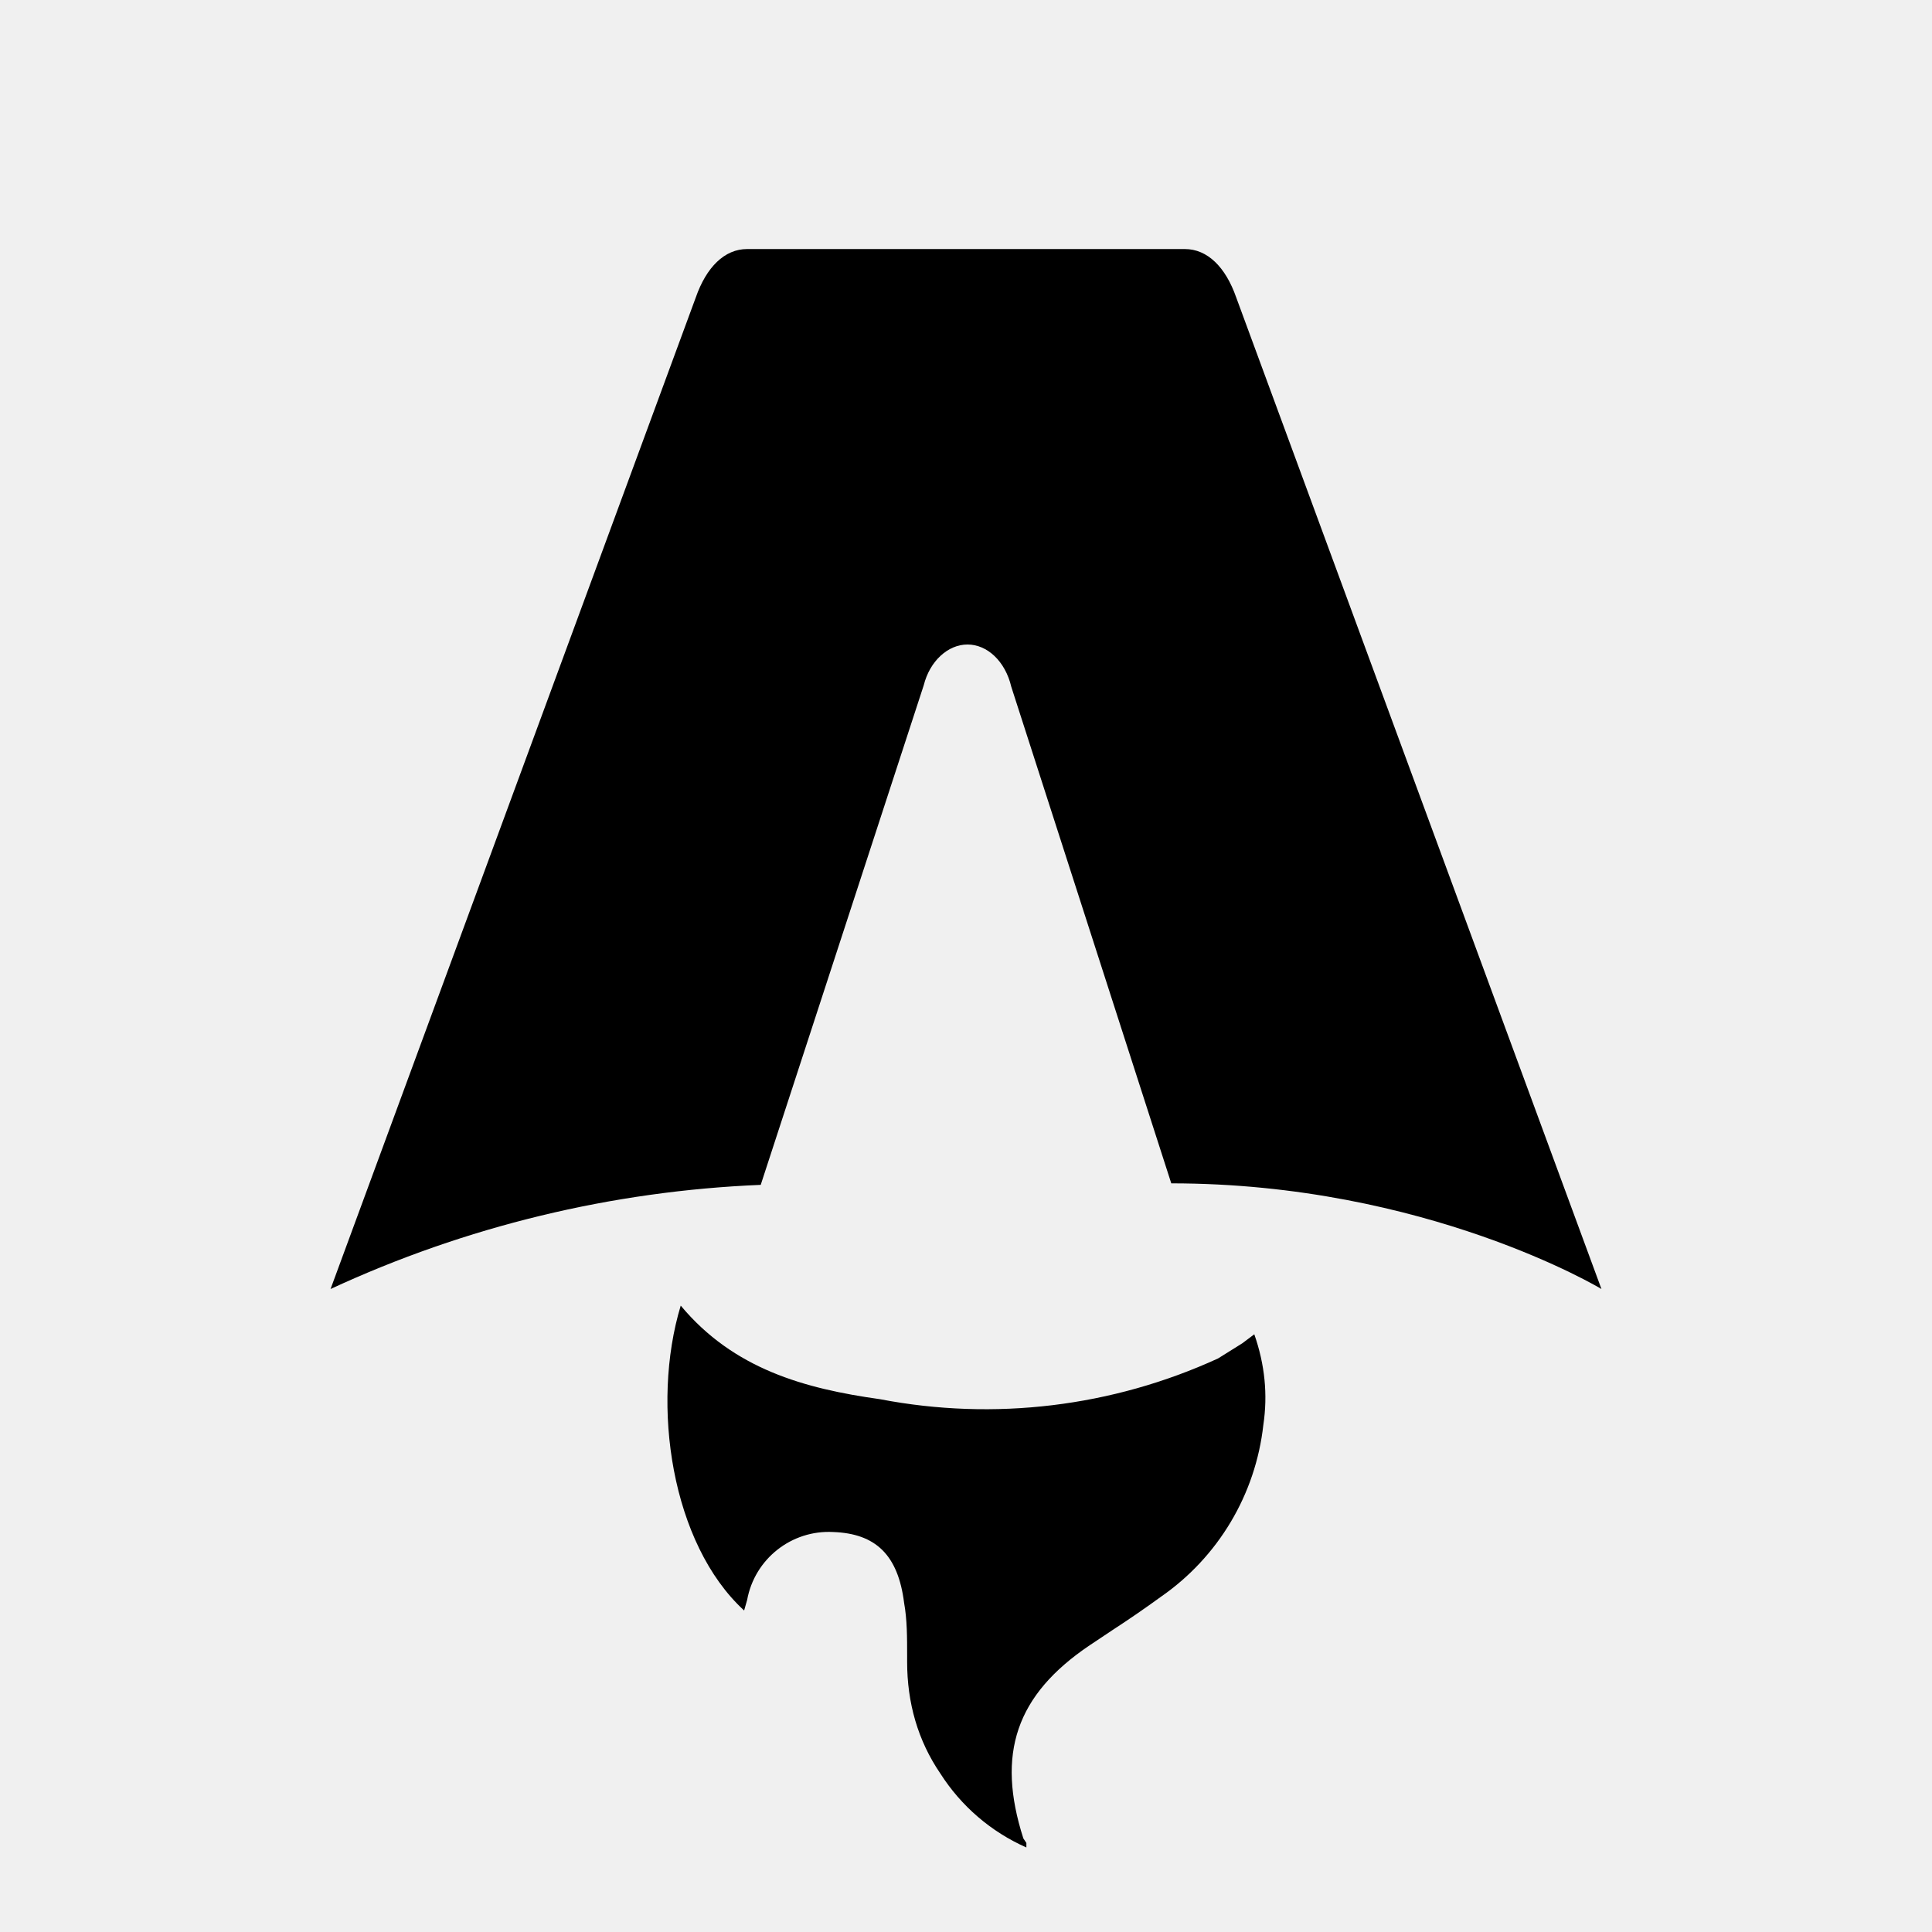
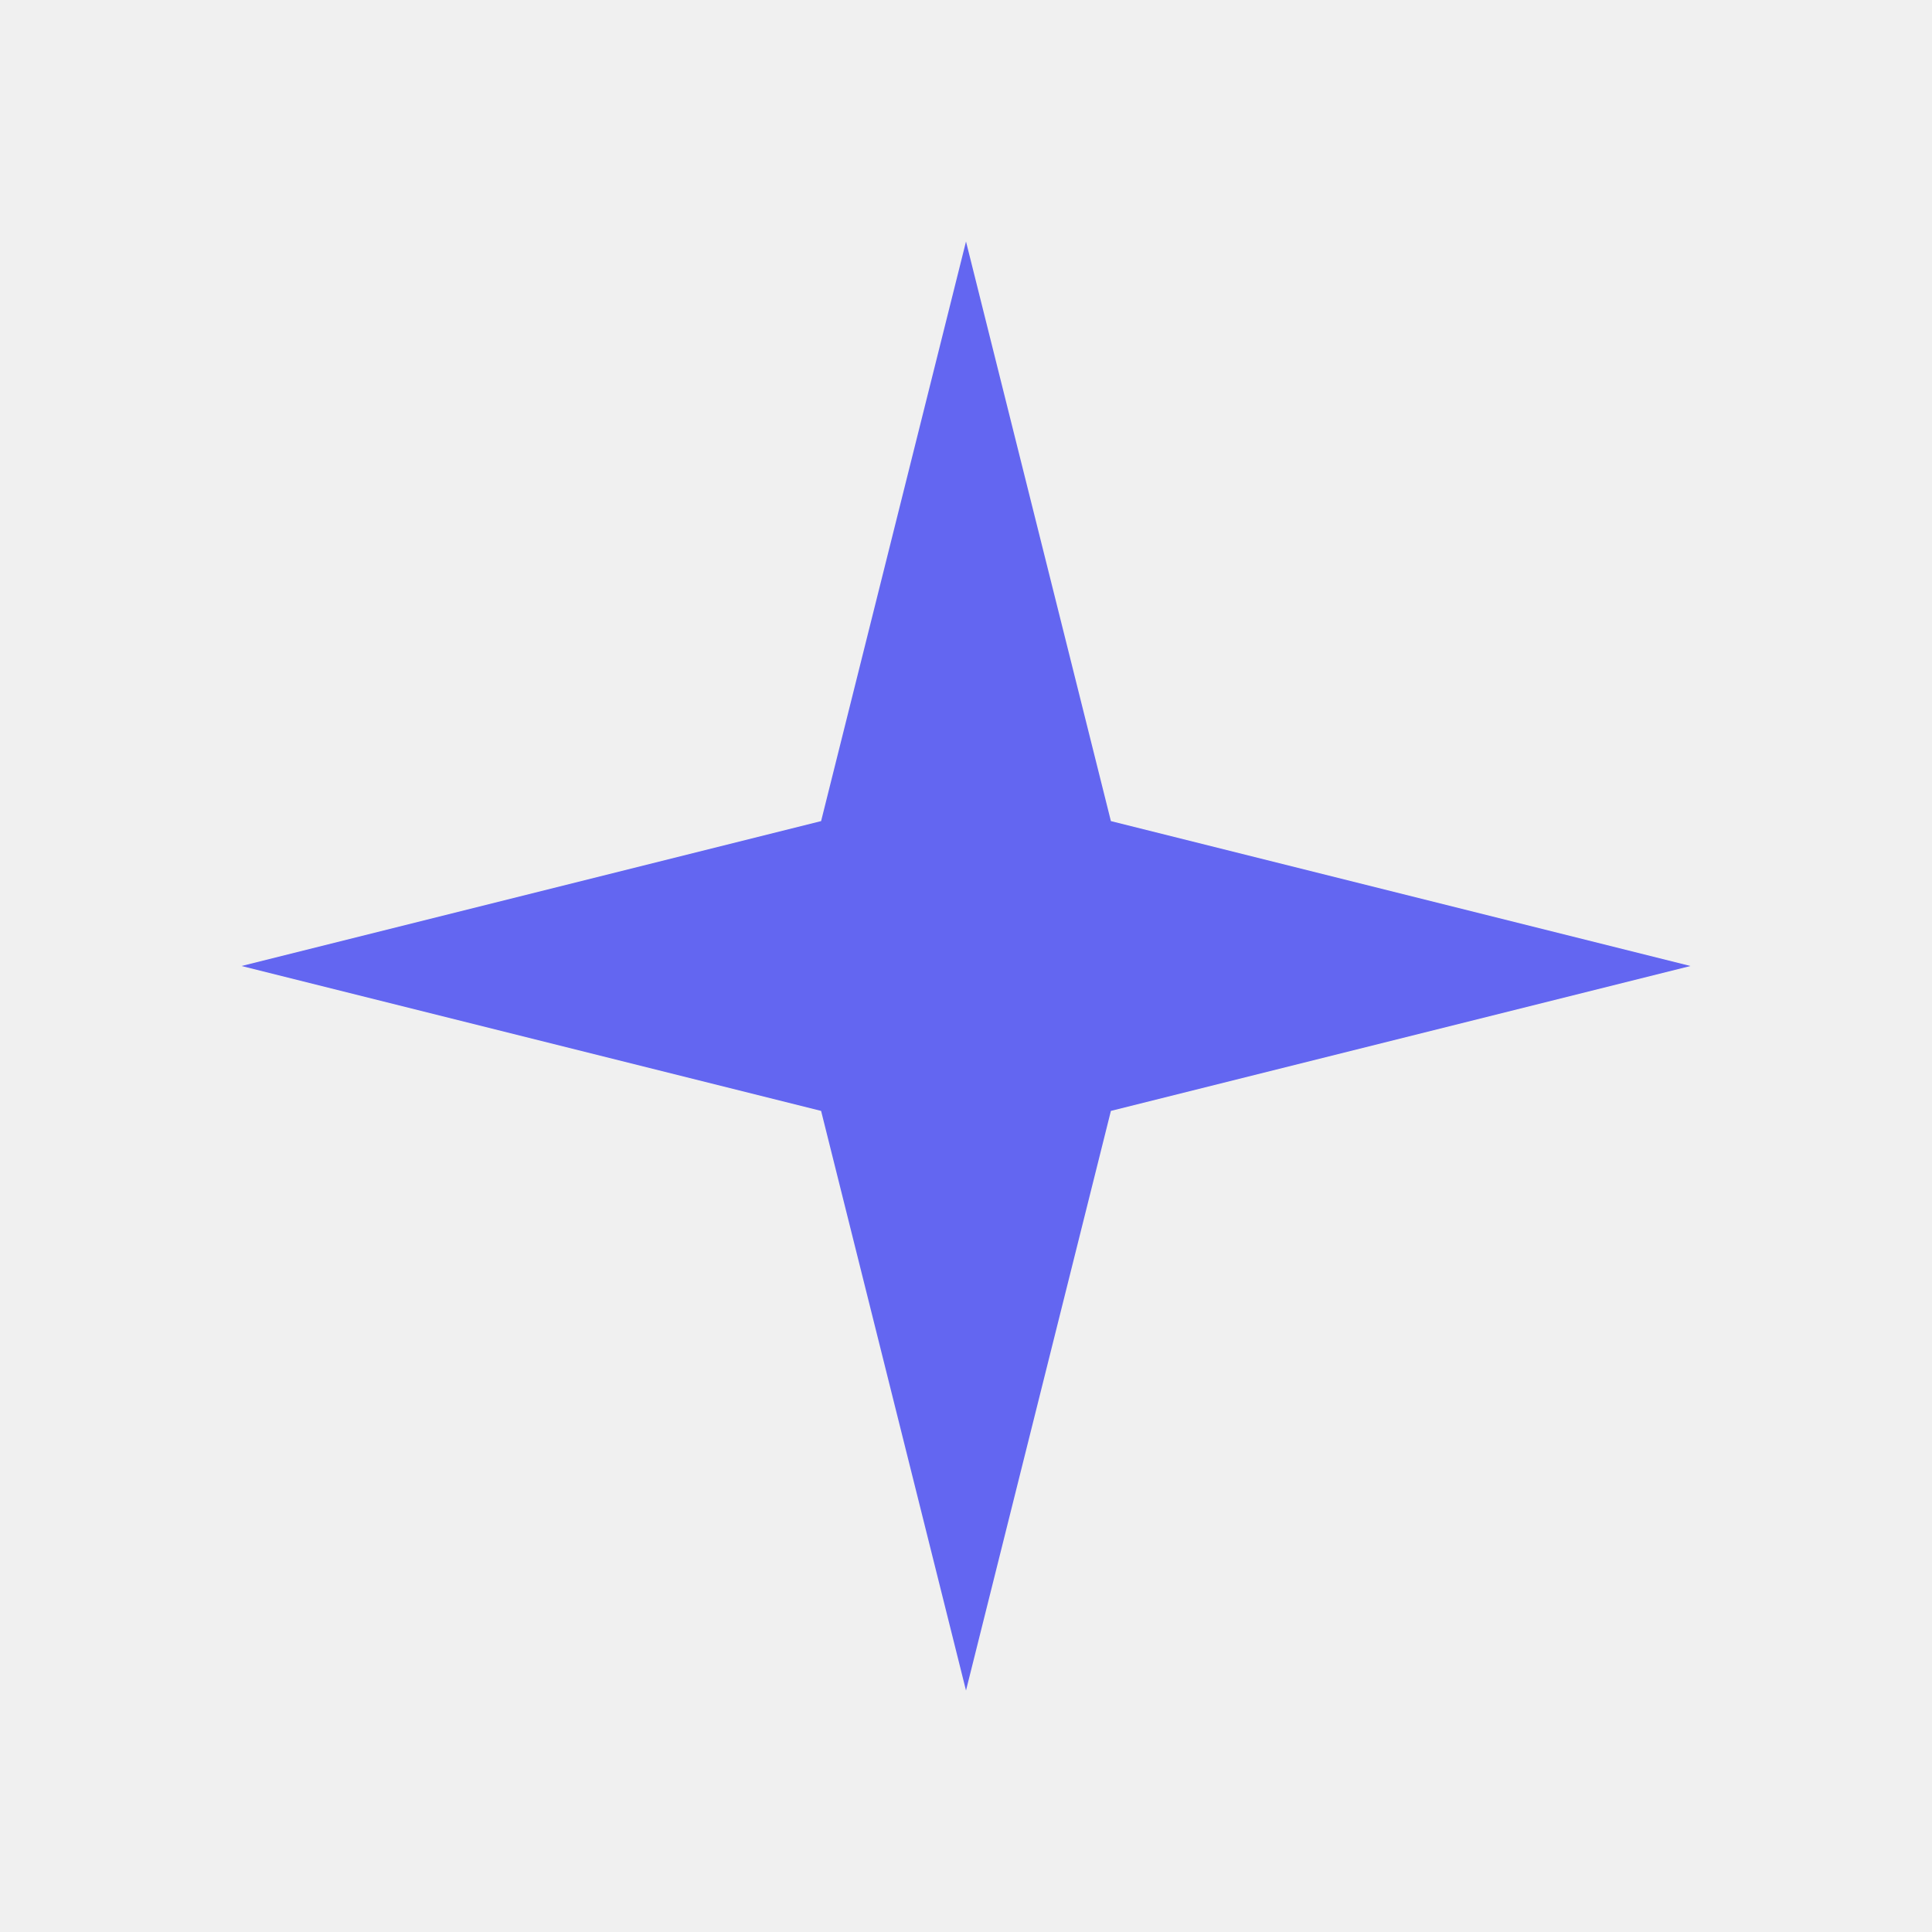
- <svg xmlns="http://www.w3.org/2000/svg" fill="none" viewBox="0 0 128 128">
-   <path d="M50.4 78.5a75.1 75.1 0 0 0-28.5 6.9l24.2-65.7c.7-2 1.9-3.2 3.4-3.2h29c1.5 0 2.7 1.2 3.4 3.2l24.2 65.7s-11.6-7-28.5-7L67 45.5c-.4-1.7-1.6-2.8-2.9-2.8-1.3 0-2.5 1.1-2.9 2.7L50.4 78.5Zm-1.1 28.2Zm-4.2-20.2c-2 6.6-.6 15.8 4.2 20.2a17.5 17.5 0 0 1 .2-.7 5.5 5.5 0 0 1 5.7-4.5c2.8.1 4.3 1.5 4.7 4.7.2 1.1.2 2.3.2 3.5v.4c0 2.7.7 5.2 2.2 7.4a13 13 0 0 0 5.7 4.9v-.3l-.2-.3c-1.8-5.6-.5-9.5 4.4-12.8l1.5-1a73 73 0 0 0 3.2-2.2 16 16 0 0 0 6.8-11.4c.3-2 .1-4-.6-6l-.8.6-1.6 1a37 37 0 0 1-22.4 2.7c-5-.7-9.7-2-13.2-6.2Z" />
-   <style>
-         path { fill: #000; }
-         @media (prefers-color-scheme: dark) {
-             path { fill: #FFF; }
-         }
-     </style>
+ <svg xmlns="http://www.w3.org/2000/svg" width="32" height="32" viewBox="0 0 32 32" fill="none">
+   <path d="M16 4L18.4 13.6L28 16L18.4 18.4L16 28L13.6 18.4L4 16L13.6 13.6L16 4Z" fill="#6366f1" />
</svg>
